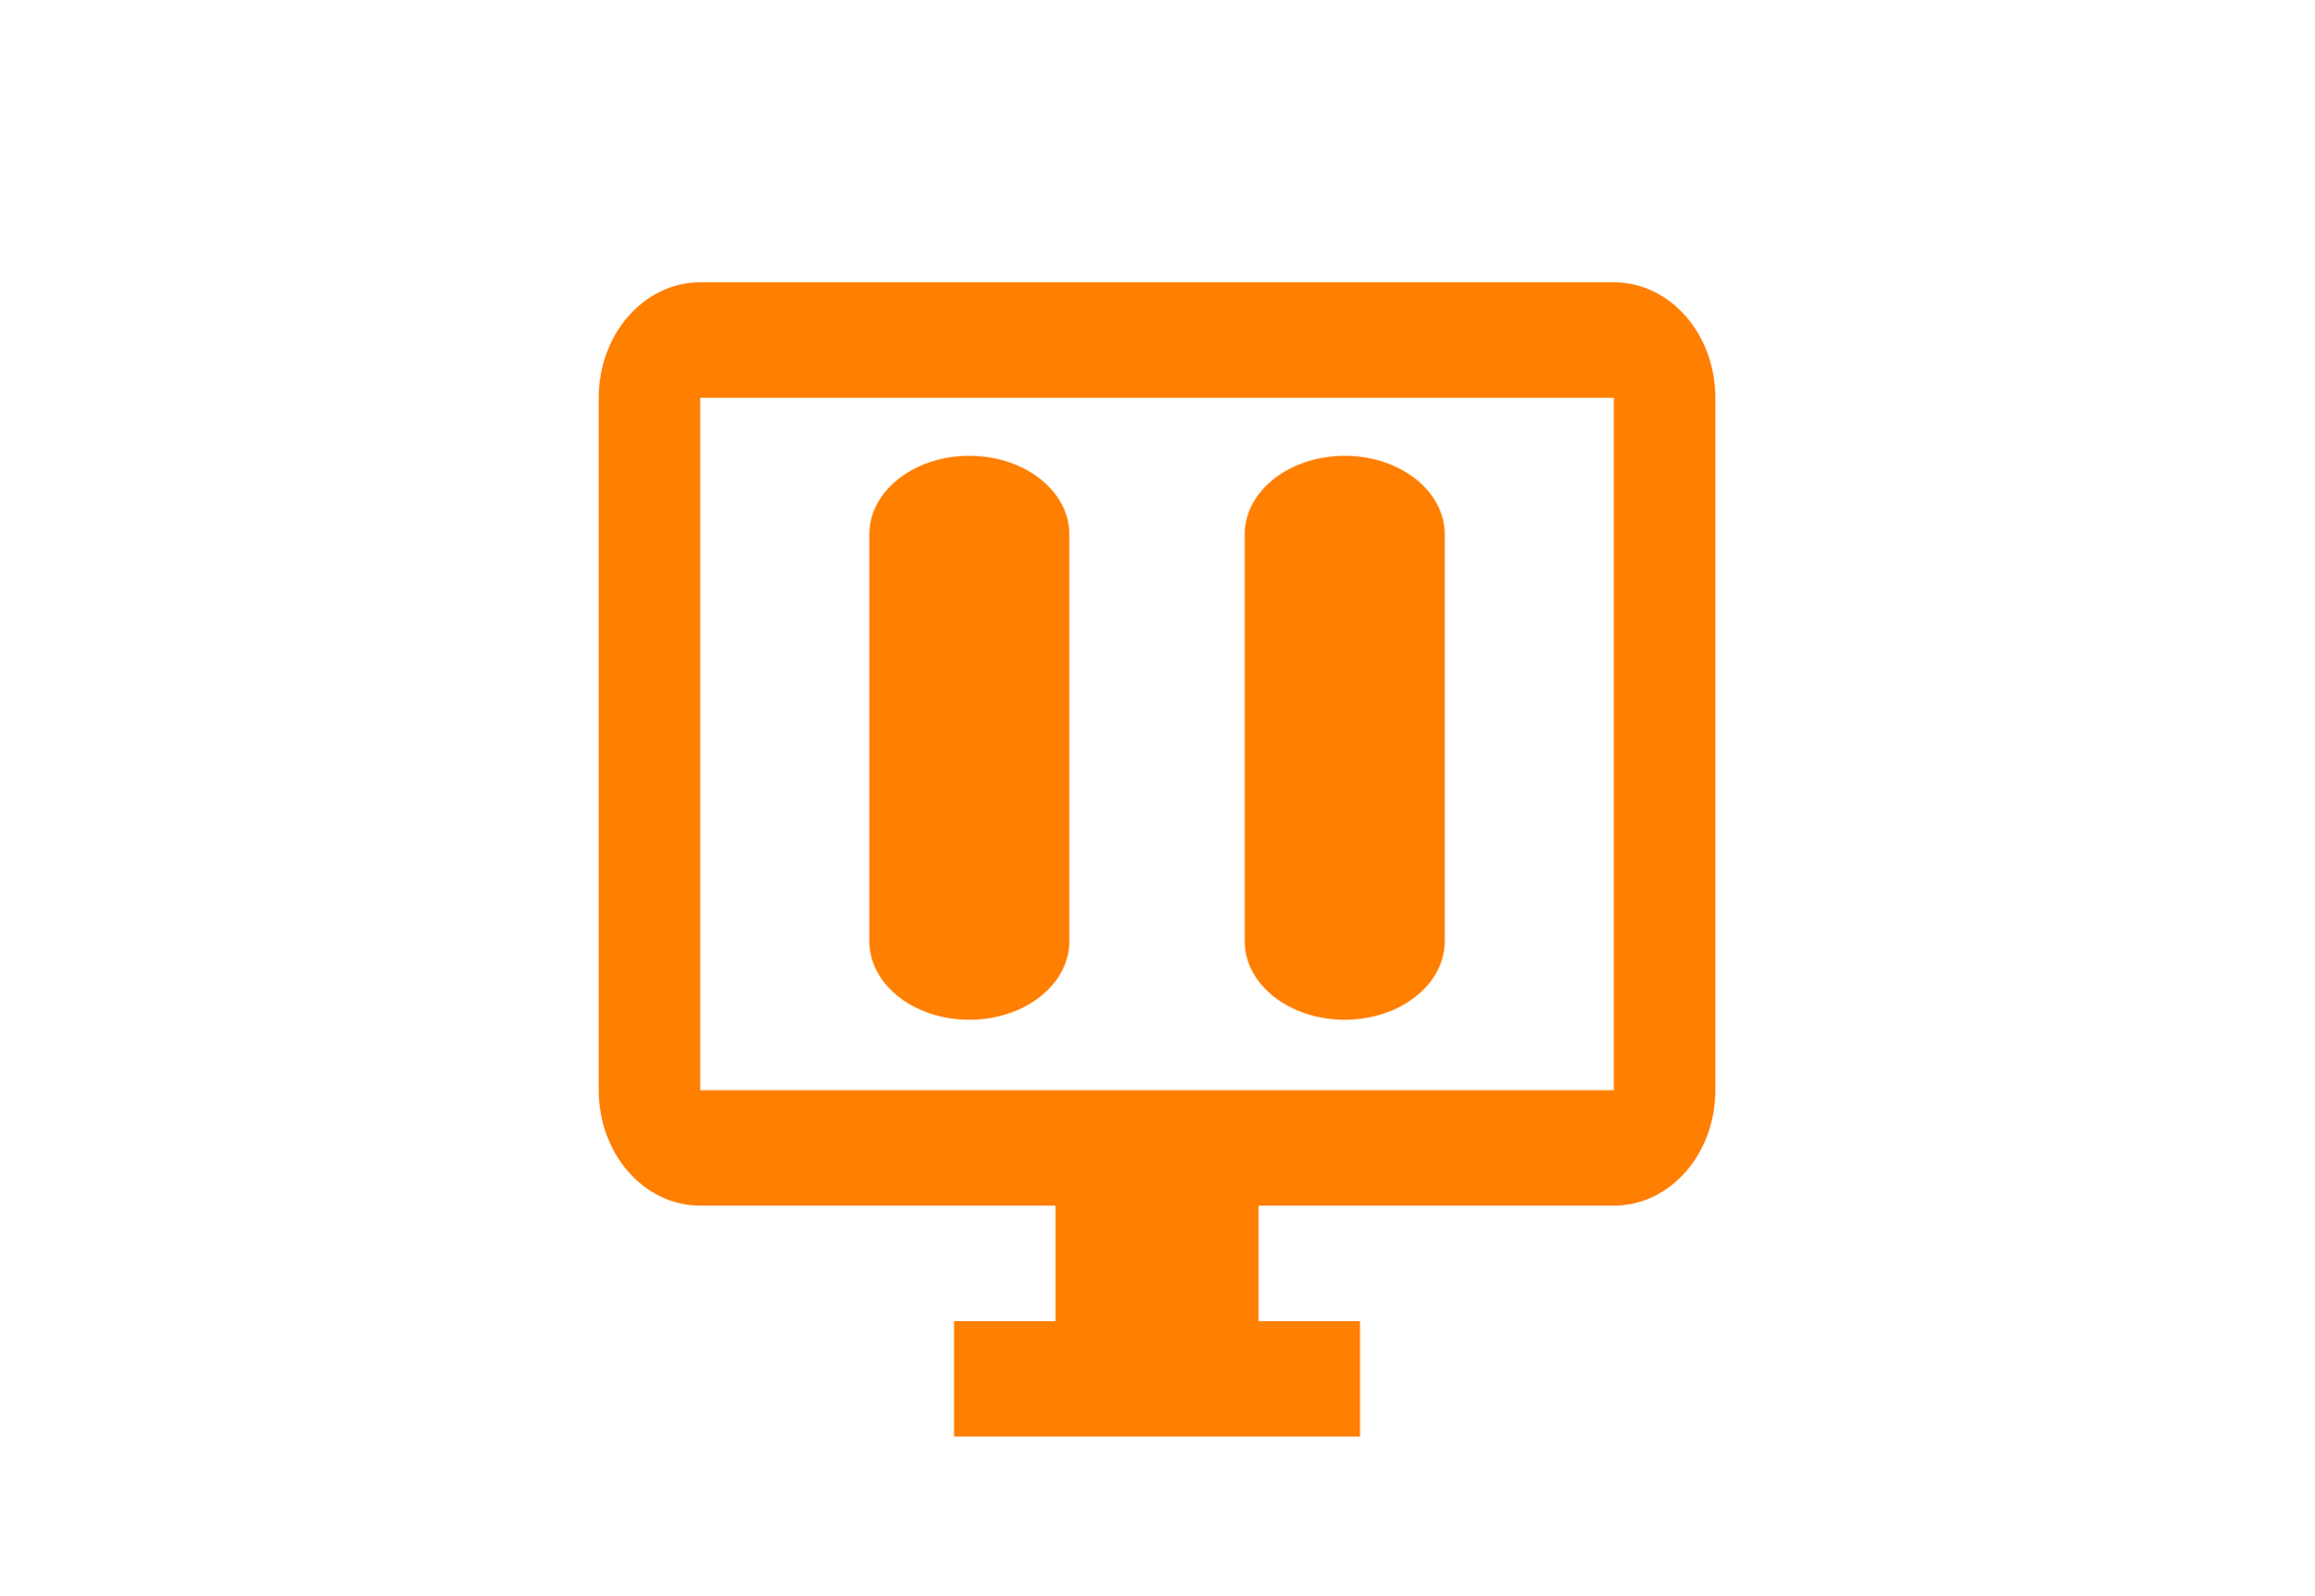
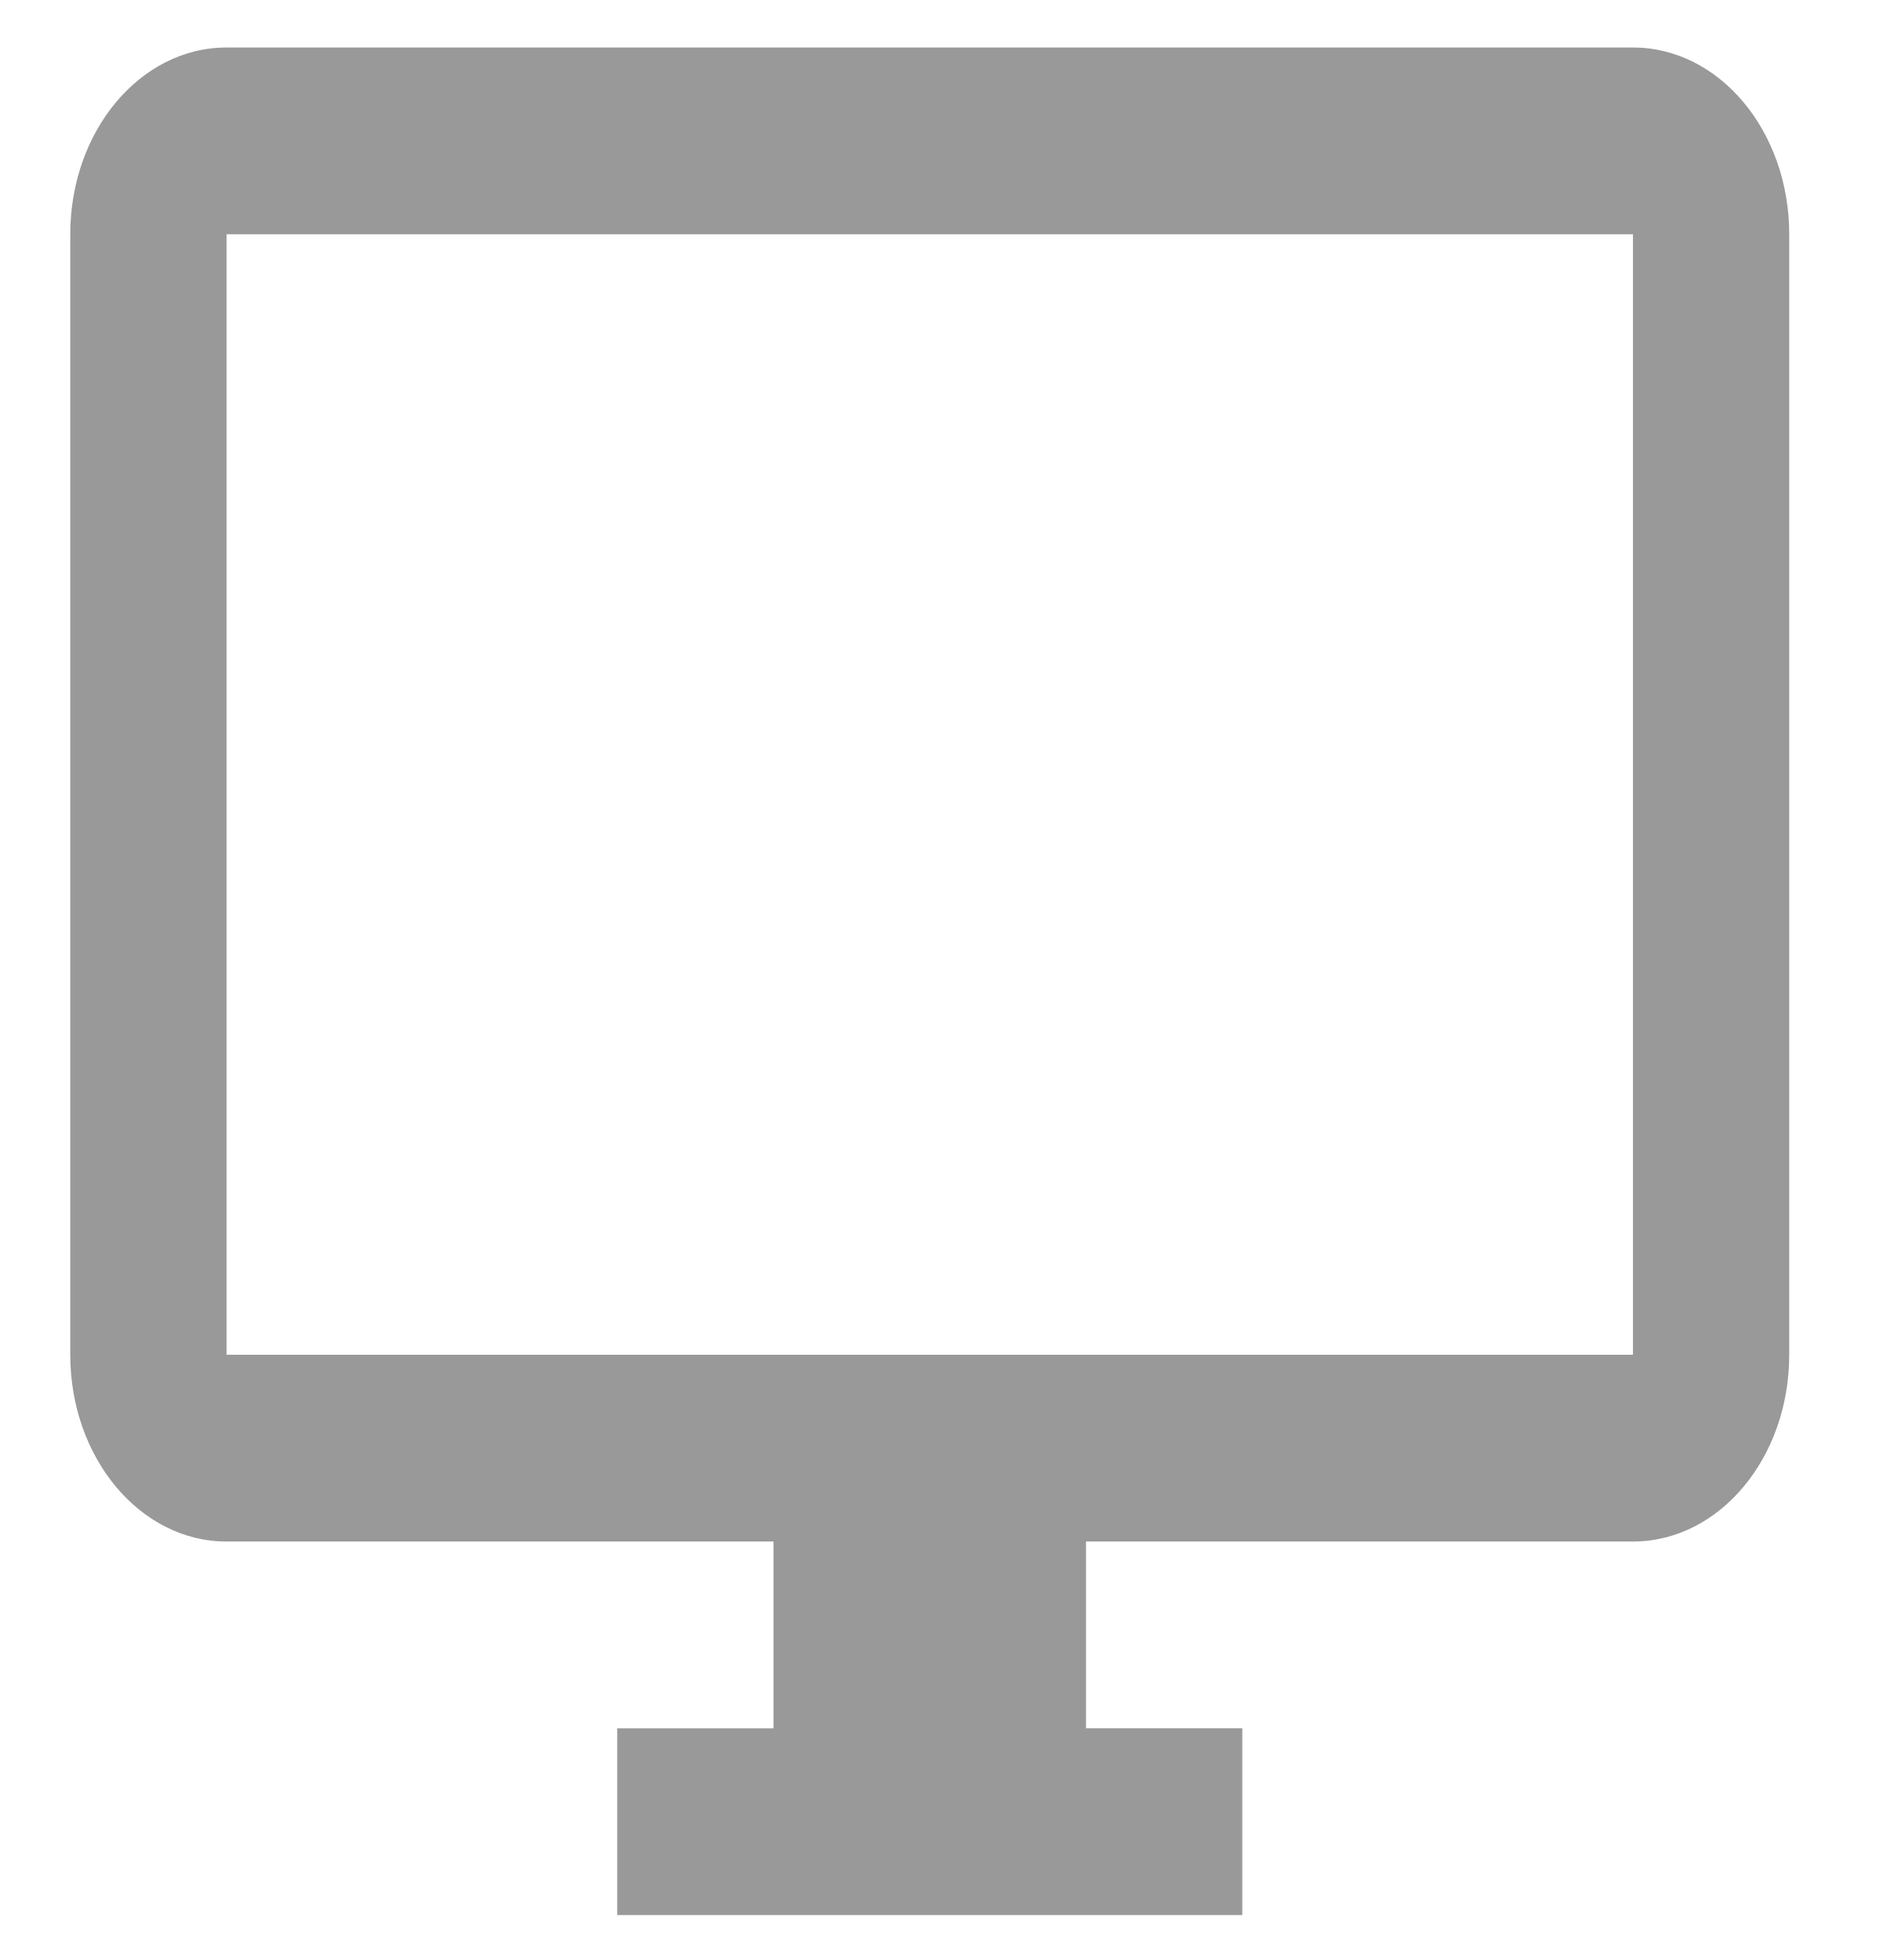
- <svg xmlns="http://www.w3.org/2000/svg" width="580" height="400">
+ <svg xmlns="http://www.w3.org/2000/svg" width="49" height="51">
  <g>
-     <rect fill="#fff" id="canvas_background" height="402" width="582" y="-1" x="-1" />
+     <rect fill="#fff" id="canvas_background" height="53" width="51" y="-1" x="-1" />
    <g display="none" overflow="visible" y="0" x="0" height="100%" width="100%" id="canvasGrid">
      <rect fill="url(#gridpattern)" stroke-width="0" y="0" x="0" height="100%" width="100%" />
    </g>
  </g>
  <g>
-     <g stroke="null" id="svg_23">
-       <g stroke="null" transform="matrix(0.5963332,0,0,0.6783637,-1871.018,-1455.732) " id="svg_5">
-         <g stroke="null" id="svg_6">
-           <path fill="#ff7f00" stroke="null" id="svg_7" d="m3815.844,2250.289l-384,0c-23.574,0 -42.667,19.094 -42.667,42.667l0,256c0,23.573 19.093,42.667 42.667,42.667l149.333,0l0,42.667l-42.667,0l0,42.666l170.667,0l0,-42.667l-42.667,0l0,-42.667l149.333,0c23.573,0 42.667,-19.093 42.667,-42.667l0,-255.999c0,-23.573 -19.093,-42.667 -42.666,-42.667zm0,298.667l-384,0l0,-256l384,0l0,256z" />
+     <g stroke="null" id="svg_49">
+       <g stroke="null" transform="matrix(0.1980346,0,0,0.2174843,-315.4855,-351.6923) " id="svg_46">
+         <rect stroke="null" x="1423.256" y="1524.994" width="582" height="402" id="svg_44" fill="#fff" />
+         <g stroke="null" id="svg_43" display="none">
+           <rect stroke="null" id="svg_47" width="60" height="60" x="1424.256" y="1525.994" stroke-width="0" fill="url(#gridpattern)" />
        </g>
      </g>
-       <g stroke="null" transform="matrix(0.5963332,0,0,0.6783637,-1871.018,-1455.732) " id="svg_8" />
-       <g stroke="null" transform="matrix(0.5963332,0,0,0.6783637,-1871.018,-1455.732) " id="svg_9" />
-       <g stroke="null" transform="matrix(0.5963332,0,0,0.6783637,-1871.018,-1455.732) " id="svg_10" />
-       <g stroke="null" transform="matrix(0.5963332,0,0,0.6783637,-1871.018,-1455.732) " id="svg_11" />
-       <g stroke="null" transform="matrix(0.5963332,0,0,0.6783637,-1871.018,-1455.732) " id="svg_12" />
-       <g stroke="null" transform="matrix(0.5963332,0,0,0.6783637,-1871.018,-1455.732) " id="svg_13" />
-       <g stroke="null" transform="matrix(0.5963332,0,0,0.6783637,-1871.018,-1455.732) " id="svg_14" />
-       <g stroke="null" transform="matrix(0.5963332,0,0,0.6783637,-1871.018,-1455.732) " id="svg_15" />
-       <g stroke="null" transform="matrix(0.5963332,0,0,0.6783637,-1871.018,-1455.732) " id="svg_16" />
-       <g stroke="null" transform="matrix(0.5963332,0,0,0.6783637,-1871.018,-1455.732) " id="svg_17" />
-       <g stroke="null" transform="matrix(0.5963332,0,0,0.6783637,-1871.018,-1455.732) " id="svg_18" />
-       <g stroke="null" transform="matrix(0.5963332,0,0,0.6783637,-1871.018,-1455.732) " id="svg_19" />
-       <g stroke="null" transform="matrix(0.5963332,0,0,0.6783637,-1871.018,-1455.732) " id="svg_20" />
-       <g stroke="null" transform="matrix(0.5963332,0,0,0.6783637,-1871.018,-1455.732) " id="svg_21" />
-       <g stroke="null" transform="matrix(0.5963332,0,0,0.6783637,-1871.018,-1455.732) " id="svg_22" />
-     </g>
-     <g stroke="null" id="svg_46">
-       <g stroke="null" transform="matrix(3.780845,0,0,2.970736,72.71804,19.03309) " id="svg_28">
-         <path fill="#ff7f00" stroke="null" id="svg_29" d="m51.657,73.04c0,3.662 -2.969,6.631 -6.631,6.631l0,0c-3.662,0 -6.631,-2.969 -6.631,-6.631l0,-34.345c0,-3.662 2.969,-6.631 6.631,-6.631l0,0c3.662,0 6.631,2.969 6.631,6.631l0,34.345z" />
-         <path fill="#ff7f00" stroke="null" id="svg_30" d="m76.543,73.04c0,3.662 -2.969,6.631 -6.631,6.631l0,0c-3.662,0 -6.631,-2.969 -6.631,-6.631l0,-34.345c0.001,-3.662 2.97,-6.631 6.631,-6.631l0,0c3.662,0 6.631,2.969 6.631,6.631l0,34.345z" />
+       <g stroke="null" transform="matrix(0.1980346,0,0,0.2174843,-315.4855,-351.6923) " id="svg_48">
+         <g stroke="null" id="svg_24">
+           <g stroke="null" id="svg_40" transform="matrix(0.4812762,0,0,0.5236763,-1344.496,-1001.002) ">
+             <g stroke="null" id="svg_41">
+               <path stroke="null" d="m6549.581,5010.306l-384,0c-23.574,0 -42.667,19.094 -42.667,42.667l0,256c0,23.573 19.093,42.667 42.667,42.667l149.333,0l0,42.667l-42.667,0l0,42.666l170.667,0l0,-42.667l-42.667,0l0,-42.667l149.333,0c23.573,0 42.667,-19.093 42.667,-42.667l0,-255.999c0,-23.573 -19.093,-42.667 -42.666,-42.667zm0,298.667l-384,0l0,-256l384,0l0,256z" id="svg_42" fill="#999999" />
+             </g>
+           </g>
+           <g stroke="null" id="svg_39" transform="matrix(0.4812762,0,0,0.5236763,-1344.496,-1001.002) " />
+           <g stroke="null" id="svg_38" transform="matrix(0.4812762,0,0,0.5236763,-1344.496,-1001.002) " />
+           <g stroke="null" id="svg_37" transform="matrix(0.4812762,0,0,0.5236763,-1344.496,-1001.002) " />
+           <g stroke="null" id="svg_36" transform="matrix(0.4812762,0,0,0.5236763,-1344.496,-1001.002) " />
+           <g stroke="null" id="svg_35" transform="matrix(0.4812762,0,0,0.5236763,-1344.496,-1001.002) " />
+           <g stroke="null" id="svg_34" transform="matrix(0.4812762,0,0,0.5236763,-1344.496,-1001.002) " />
+           <g stroke="null" id="svg_33" transform="matrix(0.4812762,0,0,0.5236763,-1344.496,-1001.002) " />
+           <g stroke="null" id="svg_32" transform="matrix(0.4812762,0,0,0.5236763,-1344.496,-1001.002) " />
+           <g stroke="null" id="svg_31" transform="matrix(0.4812762,0,0,0.5236763,-1344.496,-1001.002) " />
+           <g stroke="null" id="svg_30" transform="matrix(0.4812762,0,0,0.5236763,-1344.496,-1001.002) " />
+           <g stroke="null" id="svg_29" transform="matrix(0.4812762,0,0,0.5236763,-1344.496,-1001.002) " />
+           <g stroke="null" id="svg_28" transform="matrix(0.4812762,0,0,0.5236763,-1344.496,-1001.002) " />
+           <g stroke="null" id="svg_27" transform="matrix(0.4812762,0,0,0.5236763,-1344.496,-1001.002) " />
+           <g stroke="null" id="svg_26" transform="matrix(0.4812762,0,0,0.5236763,-1344.496,-1001.002) " />
+           <g stroke="null" id="svg_25" transform="matrix(0.4812762,0,0,0.5236763,-1344.496,-1001.002) " />
+         </g>
      </g>
-       <g stroke="null" transform="matrix(3.780845,0,0,2.970736,72.71804,19.03309) " id="svg_31" />
-       <g stroke="null" transform="matrix(3.780845,0,0,2.970736,72.71804,19.03309) " id="svg_32" />
-       <g stroke="null" transform="matrix(3.780845,0,0,2.970736,72.71804,19.03309) " id="svg_33" />
-       <g stroke="null" transform="matrix(3.780845,0,0,2.970736,72.71804,19.03309) " id="svg_34" />
-       <g stroke="null" transform="matrix(3.780845,0,0,2.970736,72.71804,19.03309) " id="svg_35" />
-       <g stroke="null" transform="matrix(3.780845,0,0,2.970736,72.71804,19.03309) " id="svg_36" />
-       <g stroke="null" transform="matrix(3.780845,0,0,2.970736,72.71804,19.03309) " id="svg_37" />
-       <g stroke="null" transform="matrix(3.780845,0,0,2.970736,72.71804,19.03309) " id="svg_38" />
-       <g stroke="null" transform="matrix(3.780845,0,0,2.970736,72.71804,19.03309) " id="svg_39" />
-       <g stroke="null" transform="matrix(3.780845,0,0,2.970736,72.71804,19.03309) " id="svg_40" />
-       <g stroke="null" transform="matrix(3.780845,0,0,2.970736,72.71804,19.03309) " id="svg_41" />
-       <g stroke="null" transform="matrix(3.780845,0,0,2.970736,72.71804,19.03309) " id="svg_42" />
-       <g stroke="null" transform="matrix(3.780845,0,0,2.970736,72.71804,19.03309) " id="svg_43" />
-       <g stroke="null" transform="matrix(3.780845,0,0,2.970736,72.71804,19.03309) " id="svg_44" />
-       <g stroke="null" transform="matrix(3.780845,0,0,2.970736,72.71804,19.03309) " id="svg_45" />
    </g>
  </g>
</svg>
